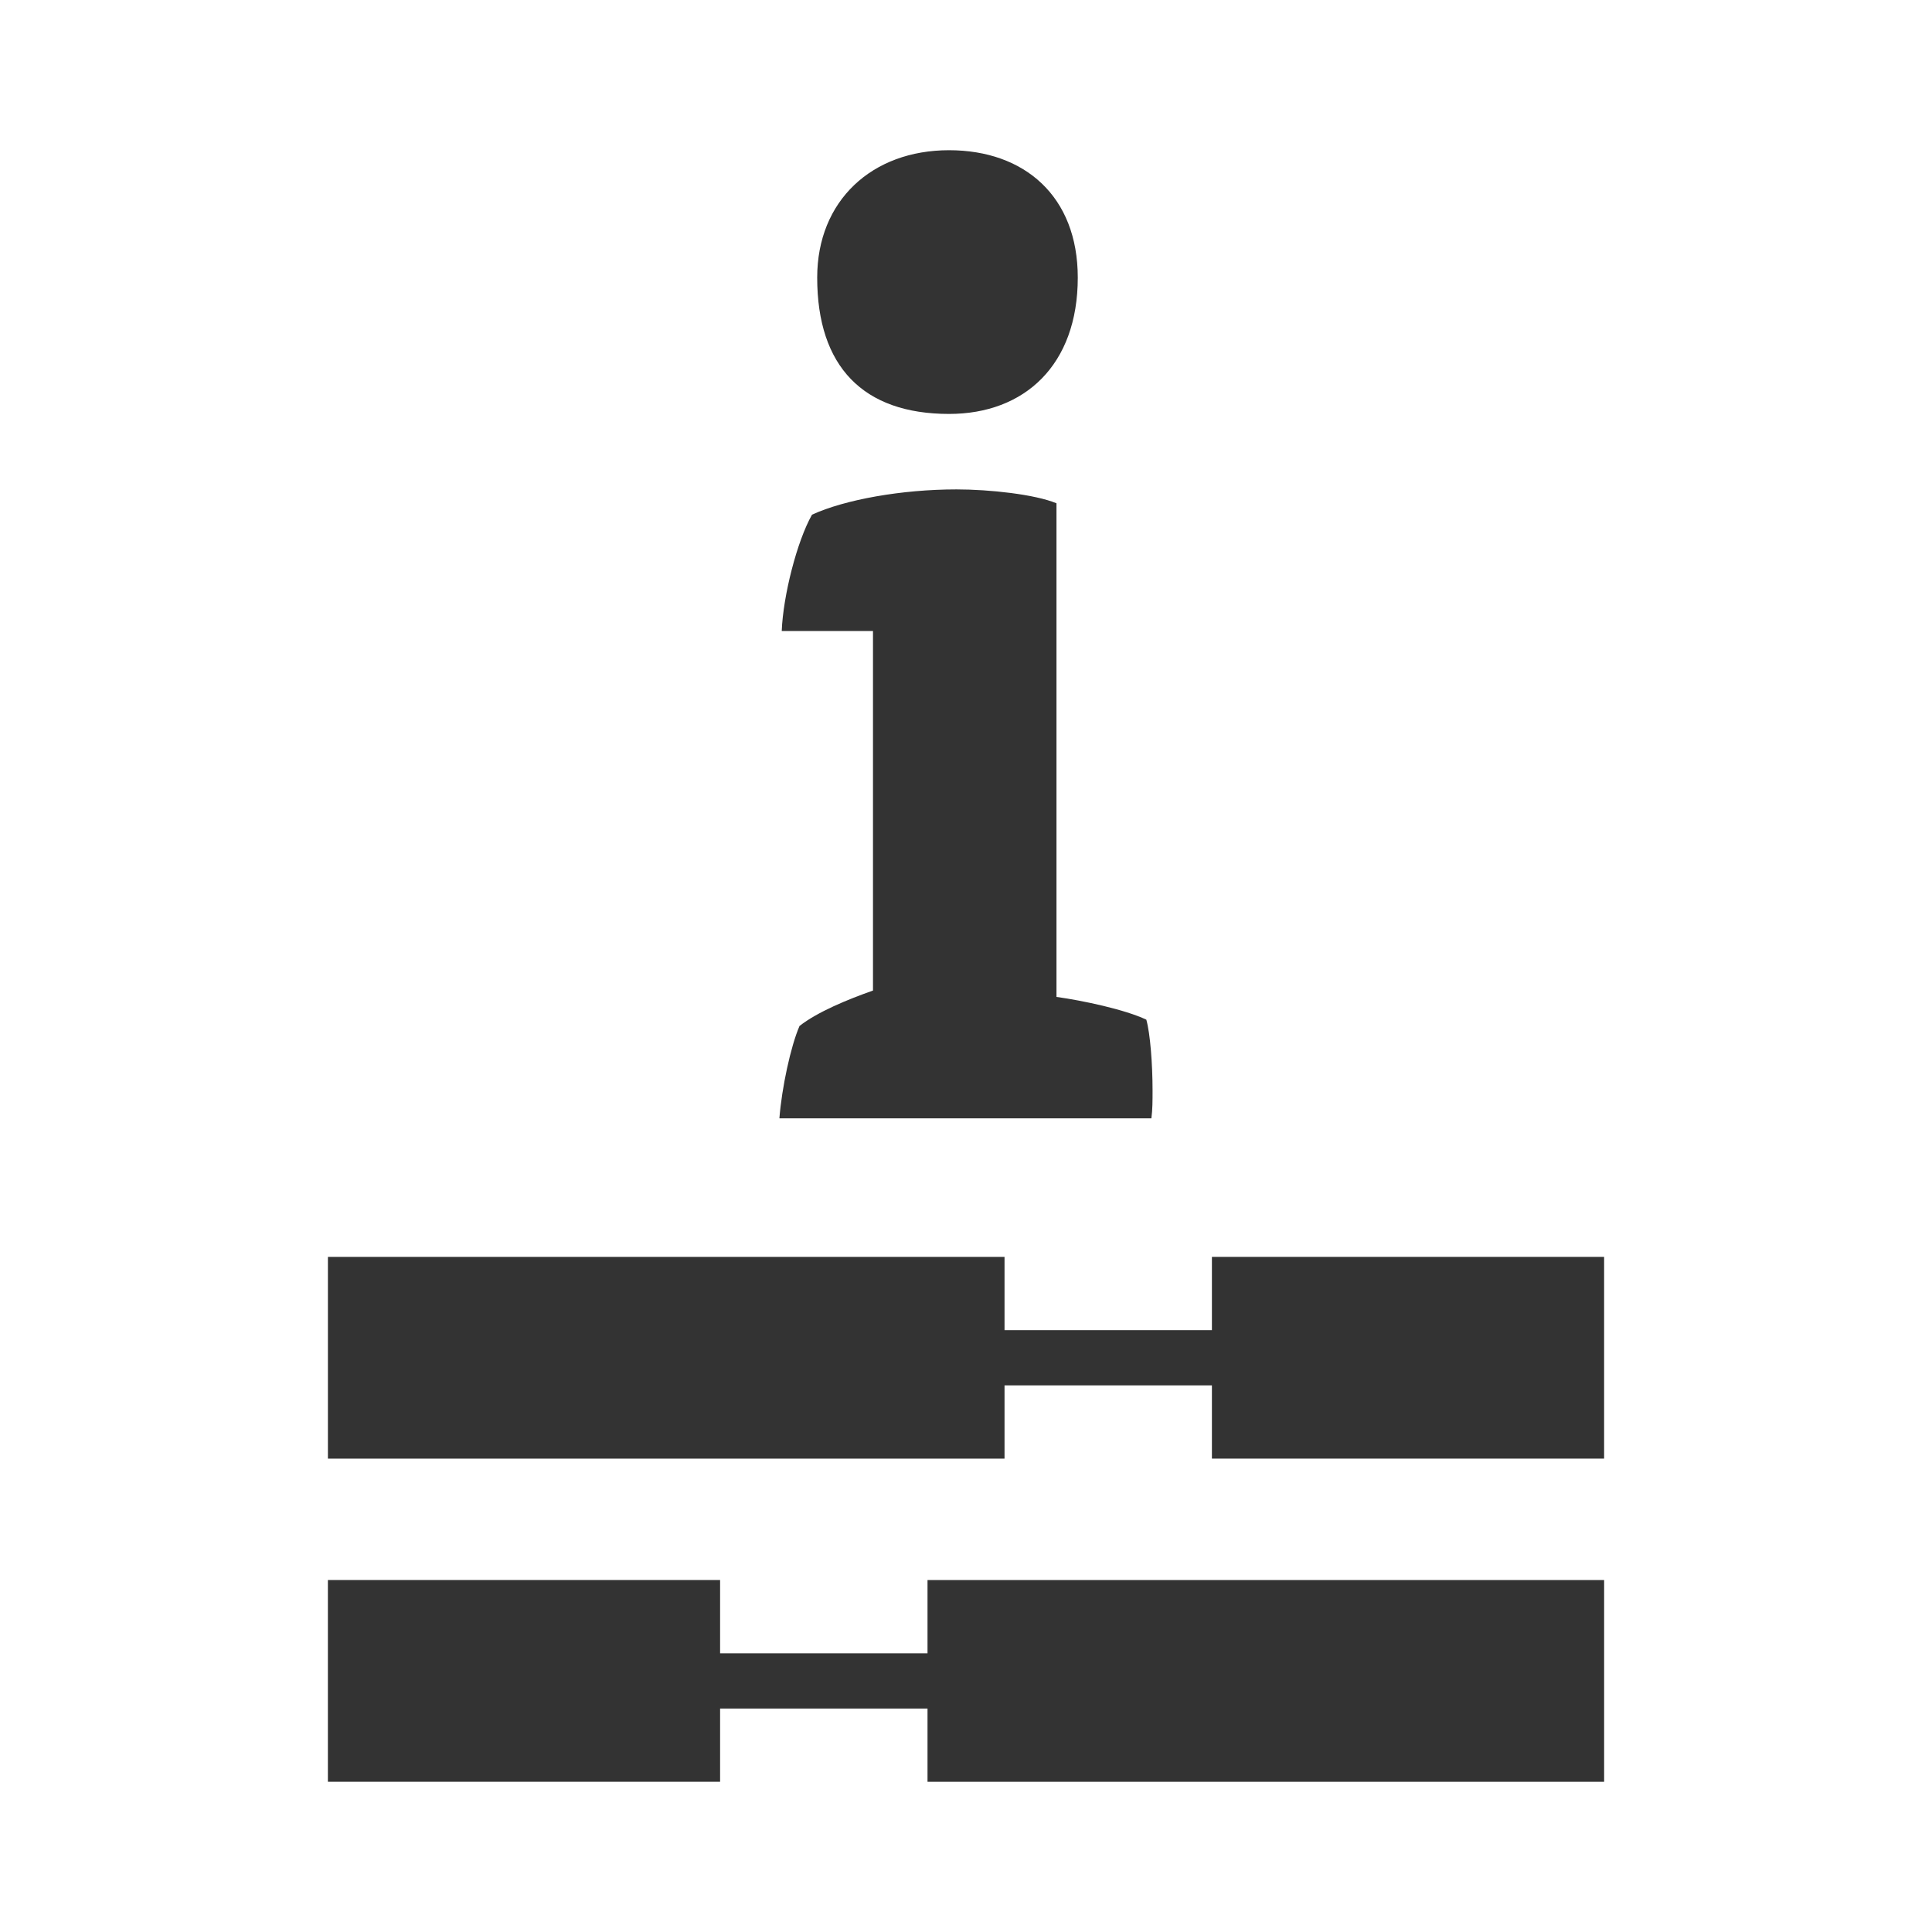
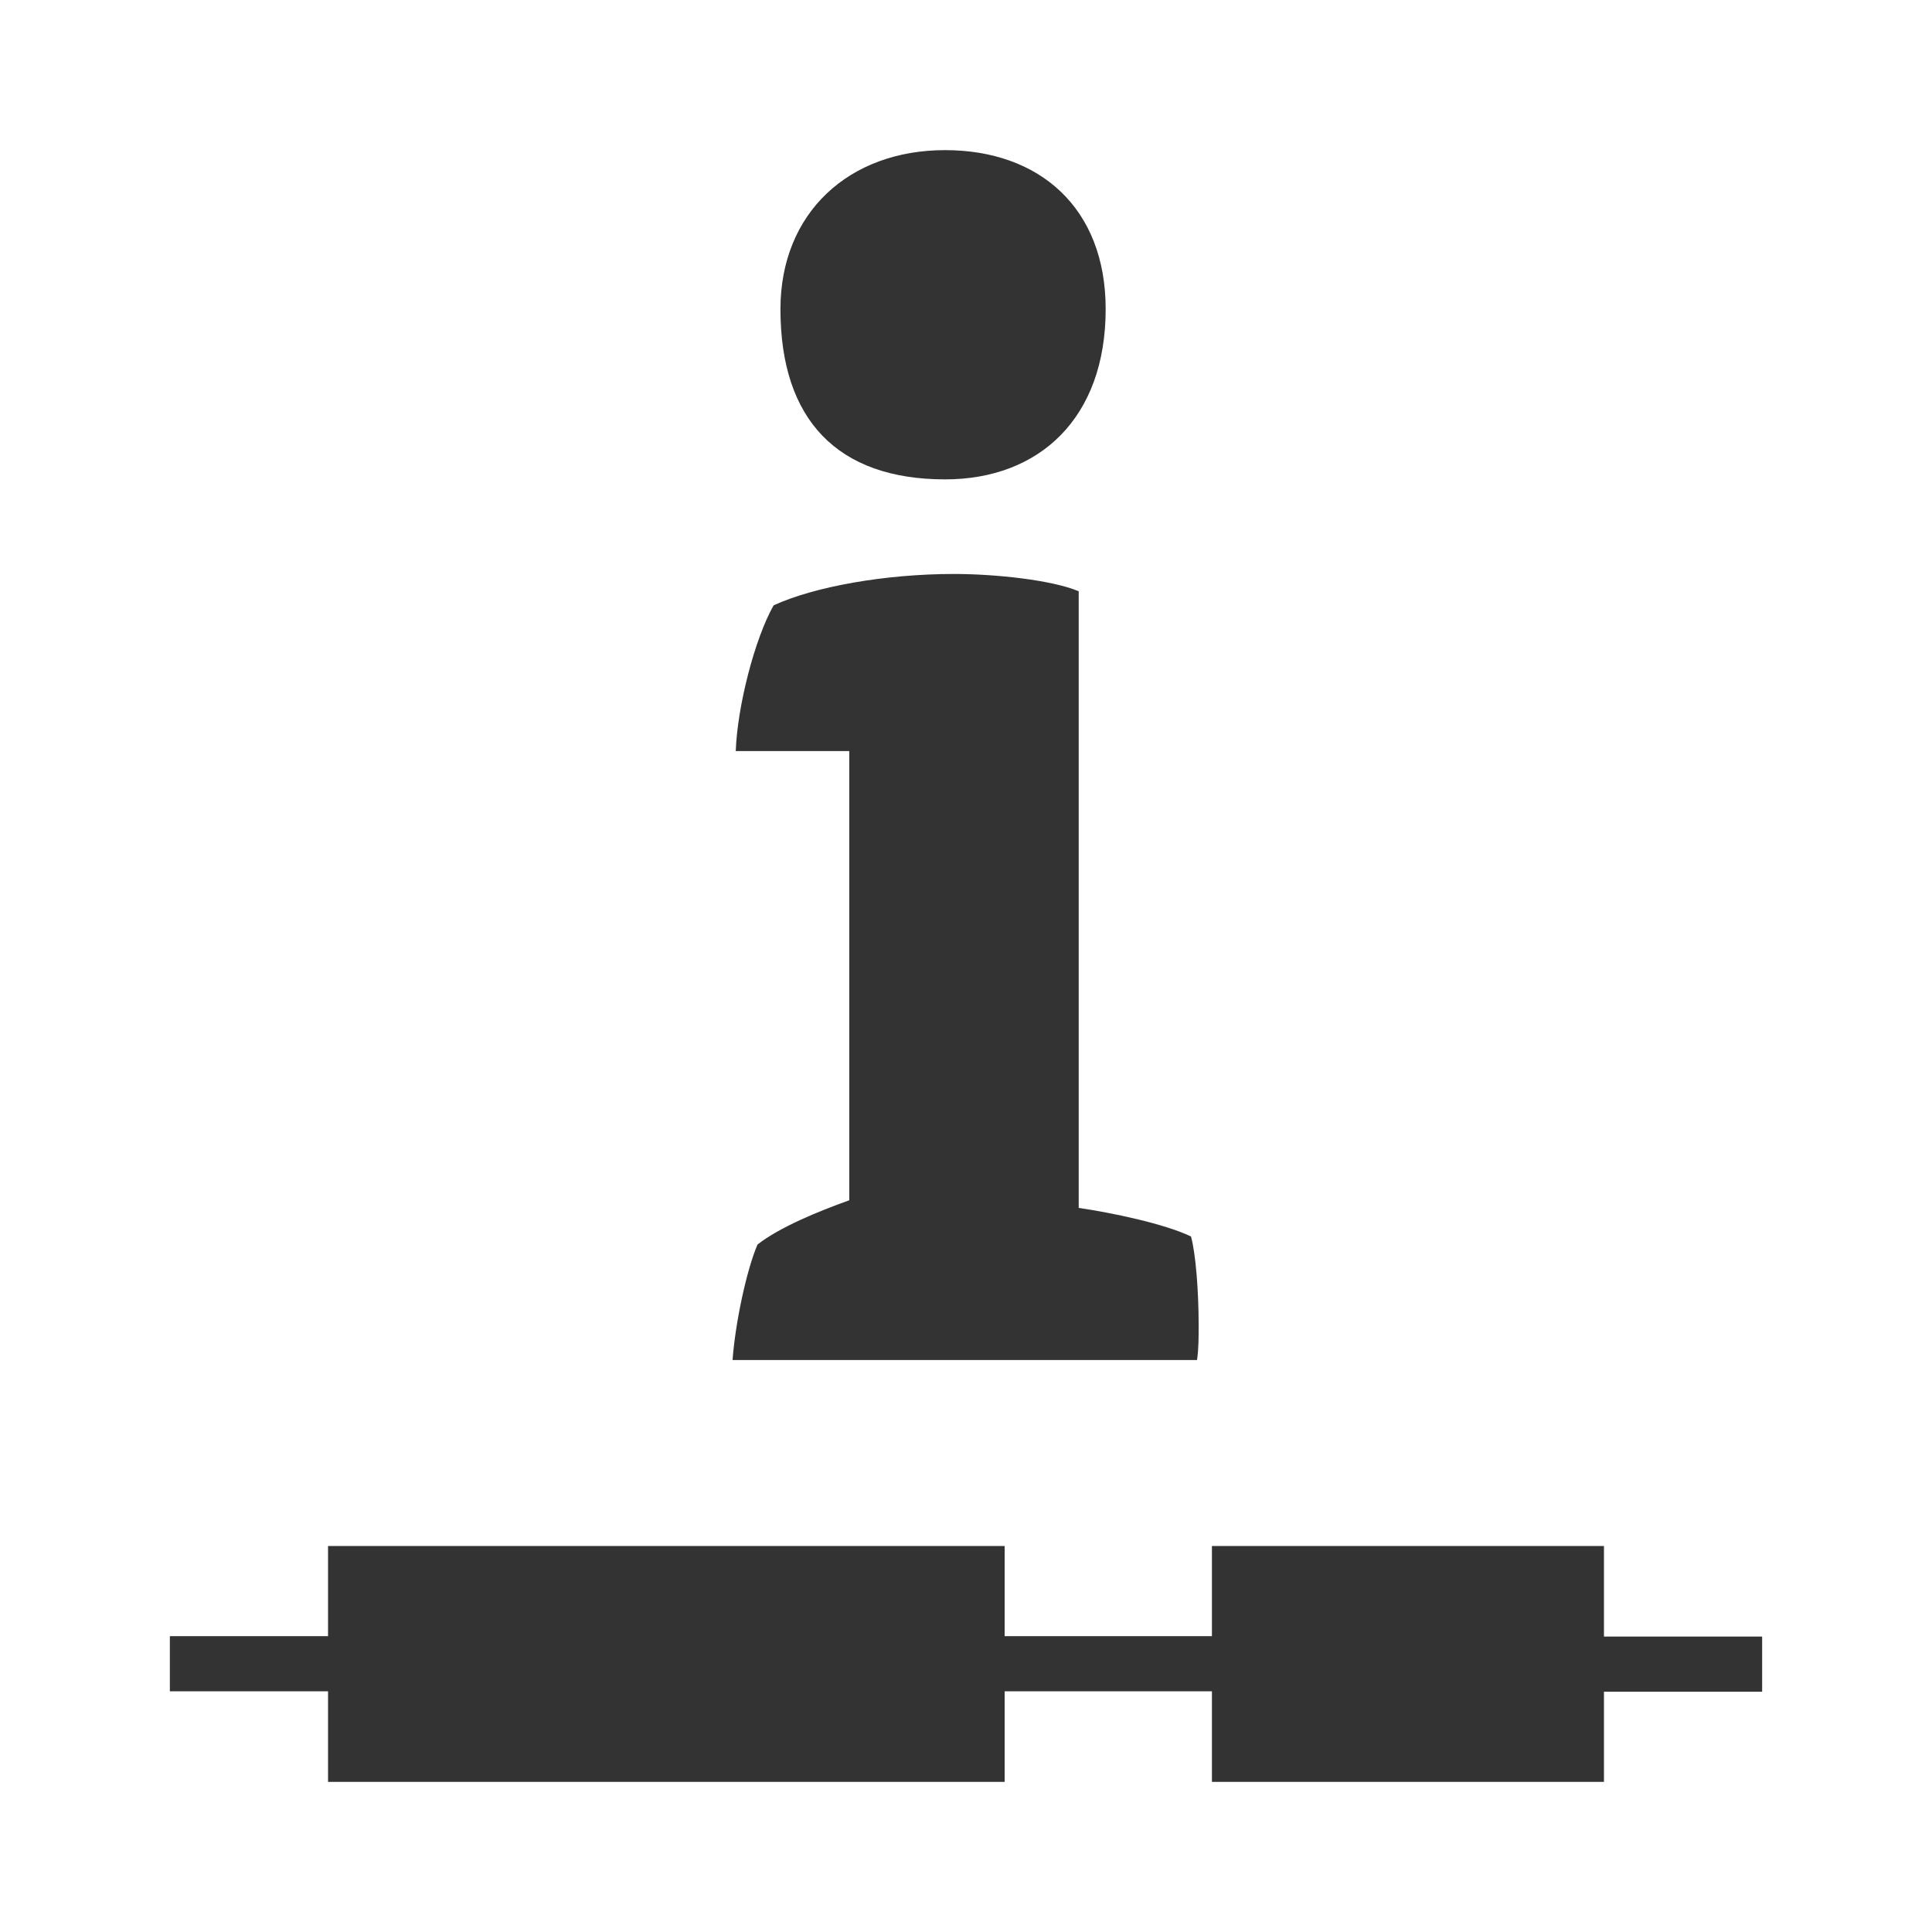
- <svg xmlns="http://www.w3.org/2000/svg" version="1.1" id="Layer_1" x="0px" y="0px" viewBox="101.5 -68.5 48 48" enable-background="new 101.5 -68.5 48 48" xml:space="preserve">
+ <svg xmlns="http://www.w3.org/2000/svg" id="Layer_1" viewBox="0 0 48 48">
+   <defs>
+     <style>.cls-1{fill:#333;}</style>
+   </defs>
+   <rect class="cls-1" x="13.62" y="32.93" width="5.86" height="16.81" transform="translate(57.89 24.79) rotate(90)" />
+   <rect class="cls-1" x="32.05" y="36.47" width="5.86" height="9.74" transform="translate(76.32 6.36) rotate(90)" />
+   <rect class="cls-1" x="26.72" y="37.41" width="1.37" height="7.86" transform="translate(68.75 13.93) rotate(90)" />
  <g>
-     <g>
-       <rect x="115.546" y="-43.173" transform="matrix(7.041016e-11 1 -1 7.041016e-11 83.2842 -152.8187)" fill="#333333" width="5.012" height="16.81" />
-       <rect x="133.976" y="-39.639" transform="matrix(7.041016e-11 1 -1 7.041016e-11 101.7146 -171.2491)" fill="#333333" width="5.012" height="9.744" />
-       <rect x="127.787" y="-38.697" transform="matrix(7.160476e-11 1 -1 7.160476e-11 93.7053 -163.2399)" fill="#333333" width="1.372" height="7.859" />
-       <g>
-         <rect x="130.443" y="-35.144" transform="matrix(-1.154145e-10 1 -1 -1.154145e-10 106.21 -159.6871)" fill="#333333" width="5.012" height="16.81" />
-         <rect x="112.012" y="-31.611" transform="matrix(-1.161402e-10 1 -1 -1.161402e-10 87.7796 -141.2567)" fill="#333333" width="5.012" height="9.744" />
-         <rect x="121.842" y="-30.668" transform="matrix(-1.166908e-10 1 -1 -1.166908e-10 95.7889 -149.2659)" fill="#333333" width="1.372" height="7.859" />
-       </g>
-     </g>
-     <g>
-       <path fill="#333333" d="M120.922-52.821c0.034-0.879,0.378-2.23,0.752-2.892c0.82-0.376,2.236-0.628,3.59-0.628    c0.821,0,1.95,0.123,2.484,0.345v12.264c0.66,0.092,1.698,0.313,2.232,0.565c0.097,0.345,0.155,1.102,0.155,1.759    c0,0.255,0,0.473-0.029,0.693h-9.242c0.058-0.755,0.281-1.792,0.5-2.295c0.442-0.348,1.199-0.66,1.825-0.88v-8.932H120.922z" />
-       <path fill="#333333" d="M128.277-61.603c0,2.174-1.324,3.387-3.198,3.387c-2.134,0-3.276-1.179-3.276-3.387    c0-1.914,1.363-3.165,3.276-3.165C126.952-64.767,128.277-63.625,128.277-61.603z" />
-     </g>
+     <path class="cls-1" d="M18.28,18.65c.04-1.1,.47-2.78,.94-3.61,1.02-.47,2.79-.78,4.48-.78,1.03,0,2.44,.15,3.1,.43v15.32c.82,.12,2.12,.39,2.79,.71,.12,.43,.19,1.38,.19,2.2,0,.32,0,.59-.04,.87h-11.54c.07-.94,.35-2.24,.62-2.87,.55-.43,1.5-.82,2.28-1.1v-11.16h-2.83Z" />
+     <path class="cls-1" d="M27.47,7.68c0,2.71-1.65,4.23-3.99,4.23-2.66,0-4.09-1.47-4.09-4.23,0-2.39,1.7-3.95,4.09-3.95,2.34,0,3.99,1.43,3.99,3.95Z" />
  </g>
+   <rect class="cls-1" x="39.17" y="37.41" width="1.37" height="7.86" transform="translate(81.19 1.49) rotate(90)" />
+   <rect class="cls-1" x="7.46" y="37.41" width="1.37" height="7.86" transform="translate(49.49 33.19) rotate(90)" />
</svg>
